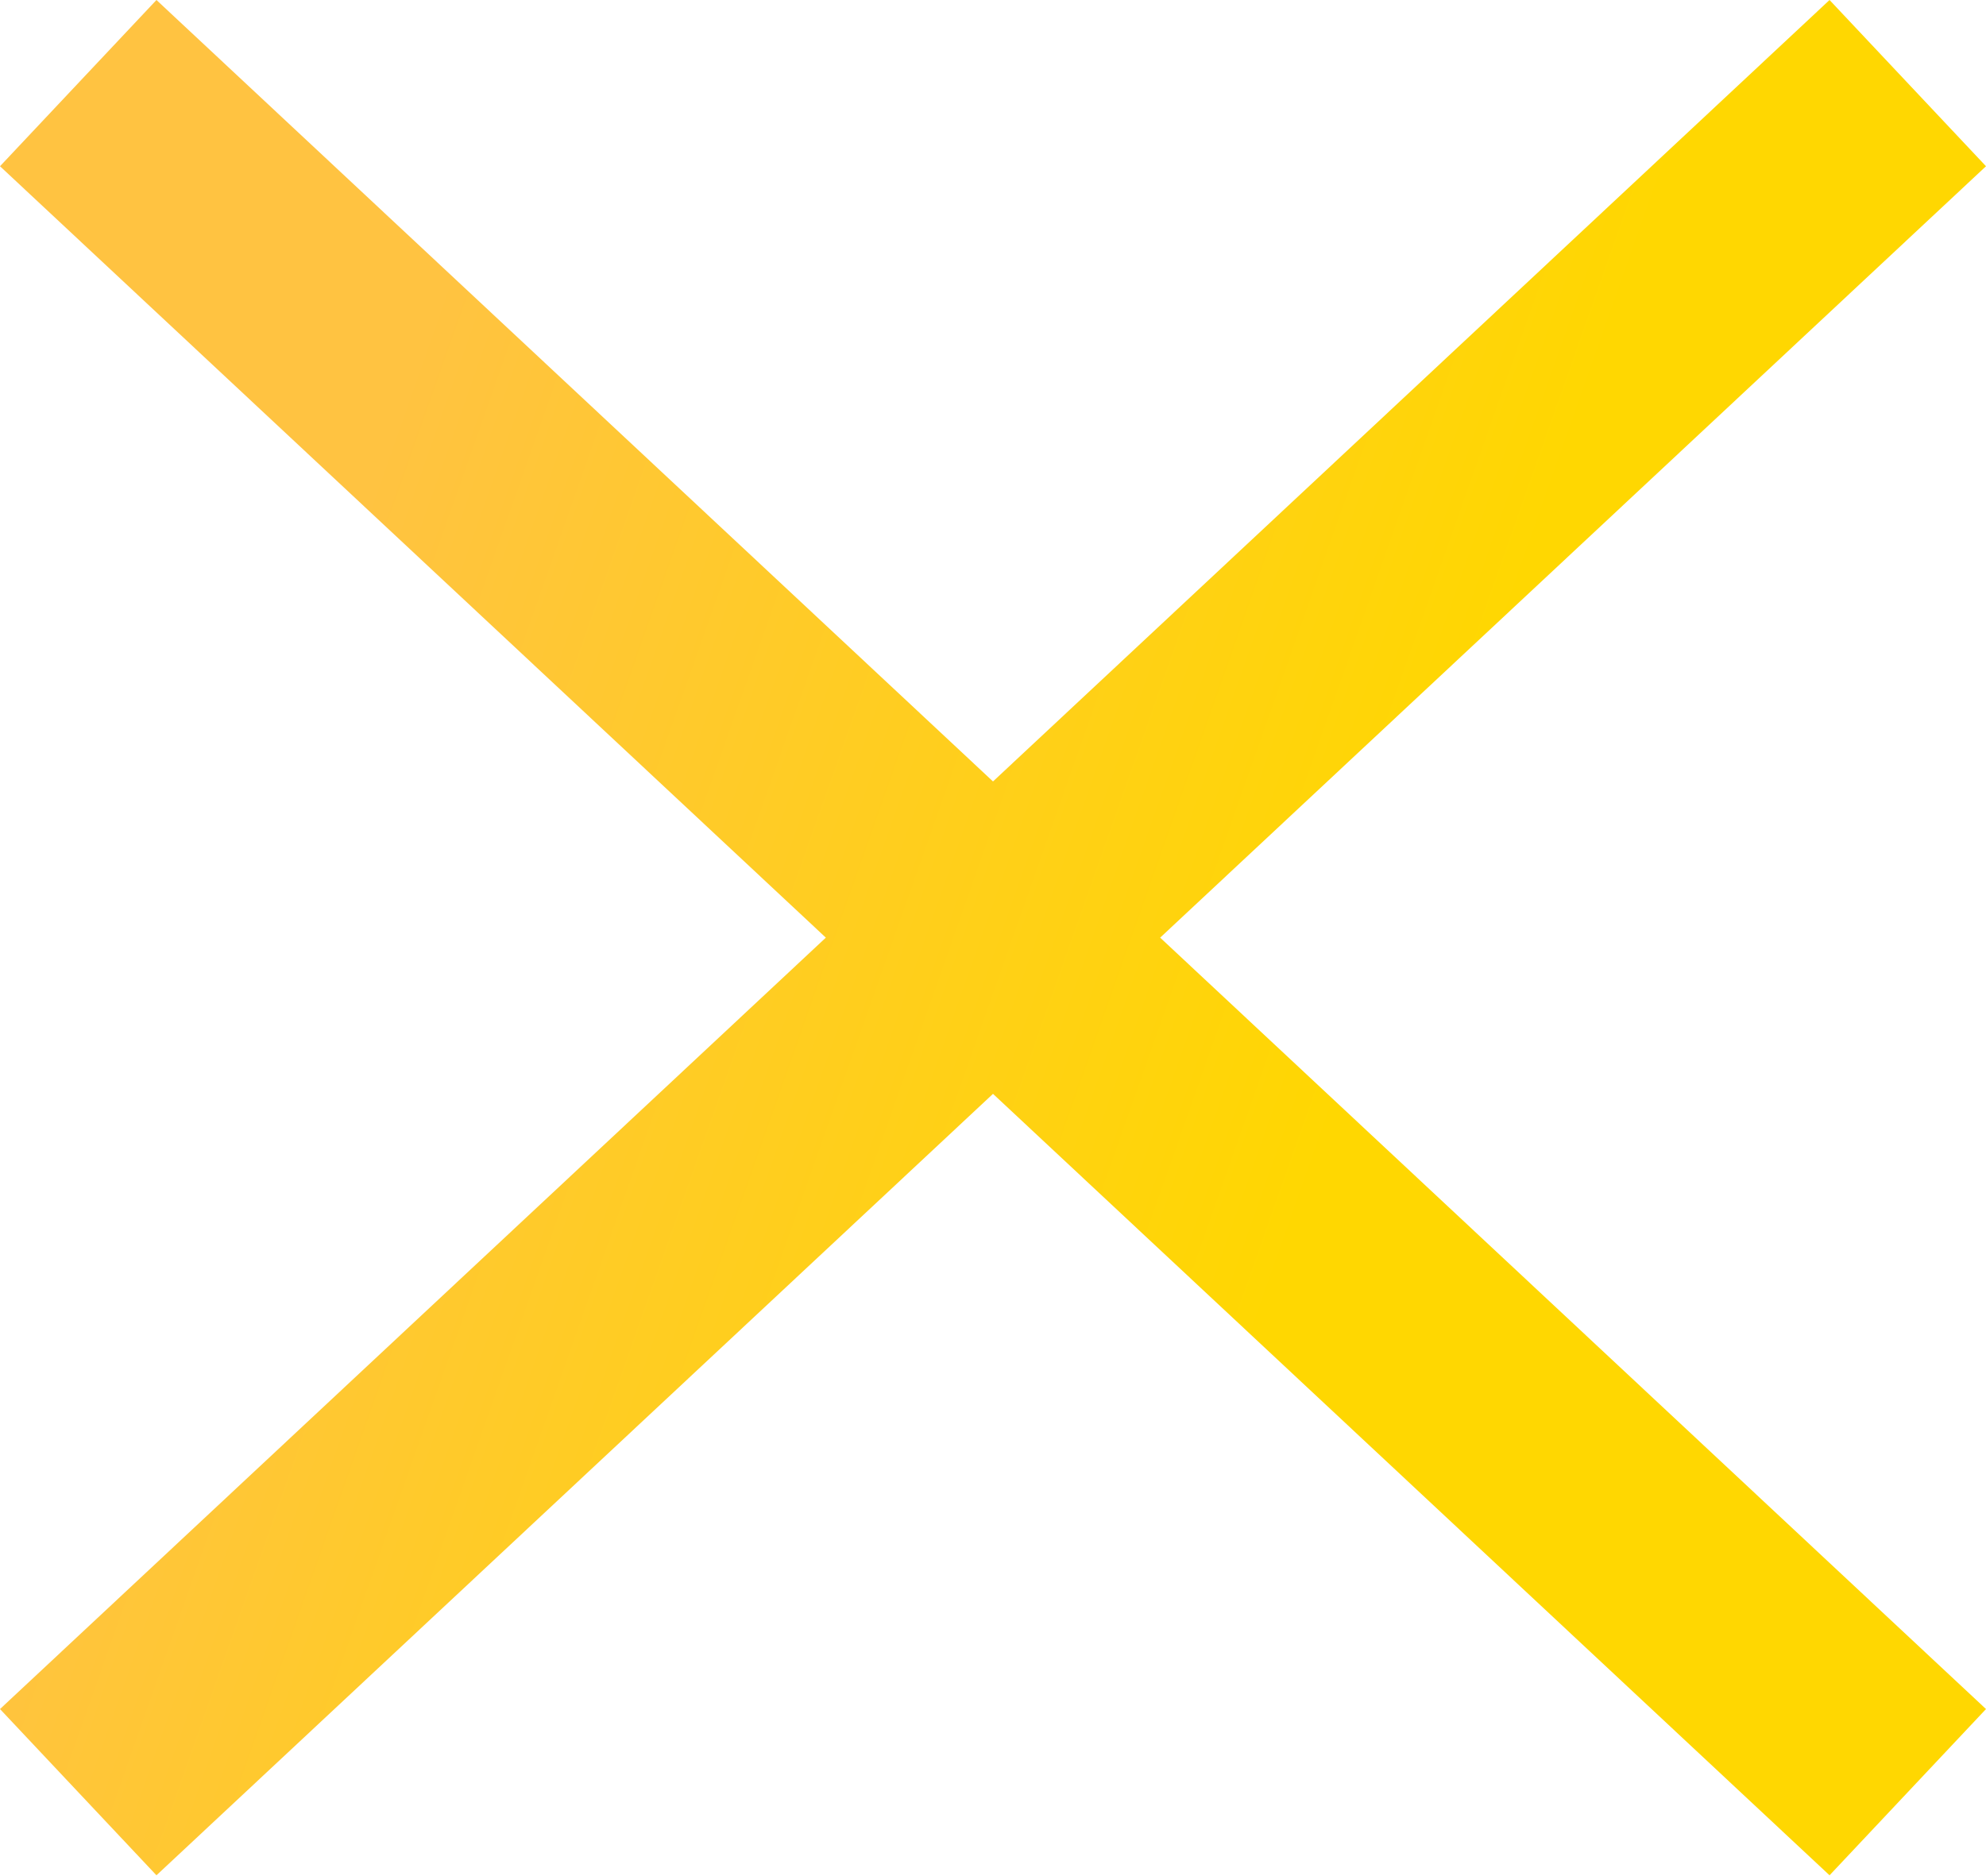
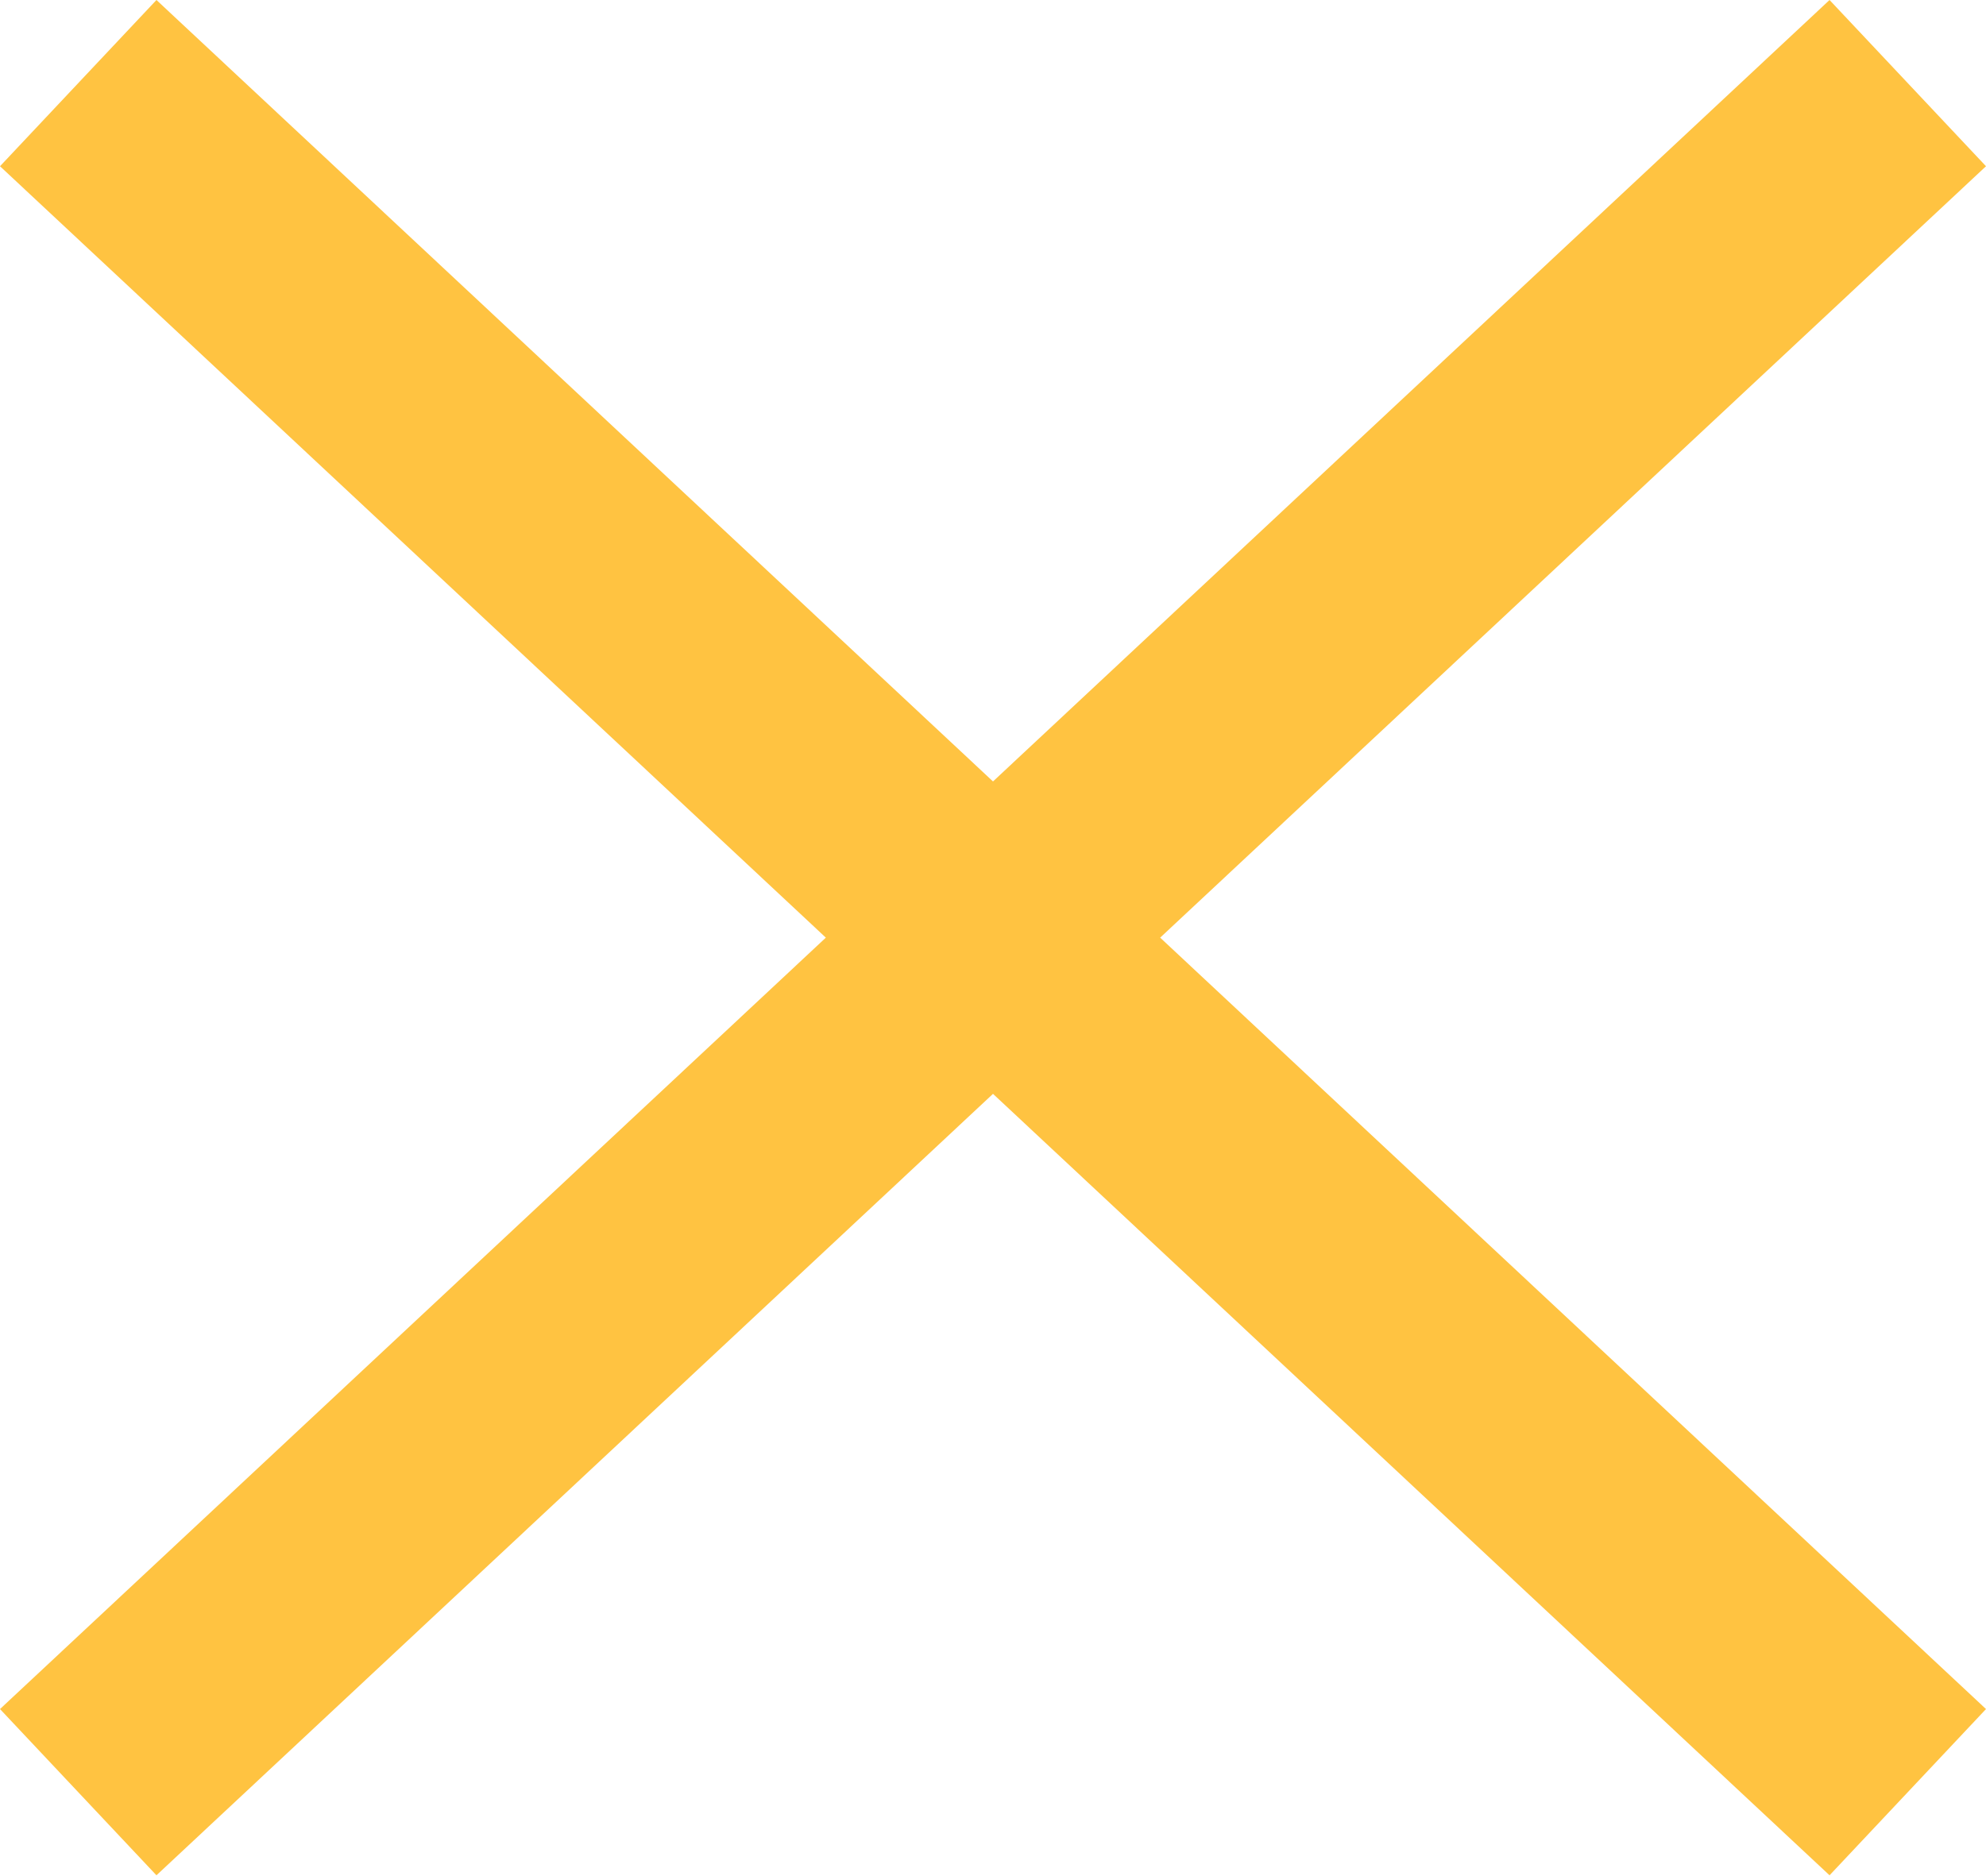
- <svg xmlns="http://www.w3.org/2000/svg" width="18" height="17" viewBox="0 0 18 17" fill="url(#gradient-button)">
+ <svg xmlns="http://www.w3.org/2000/svg" width="18" height="17" viewBox="0 0 18 17" fill="#ffc341">
  <path fill-rule="evenodd" clip-rule="evenodd" d="M7.485 8.5L0 1.507L1.418 2.46254e-07L9 7.084L16.582 0L18 1.507L10.515 8.5L18 15.493L16.582 17L9 9.916L1.418 17L6.13436e-07 15.493L7.485 8.5Z" />
-   <defs>
-     <linearGradient id="gradient-button" x1="4.737" y1="0.486" x2="14.67" y2="3.988" gradientUnits="userSpaceOnUse">
-       <stop stop-color="#FFC341" />
-       <stop offset="0.964" stop-color="#FFD701" />
-     </linearGradient>
-   </defs>
</svg>
